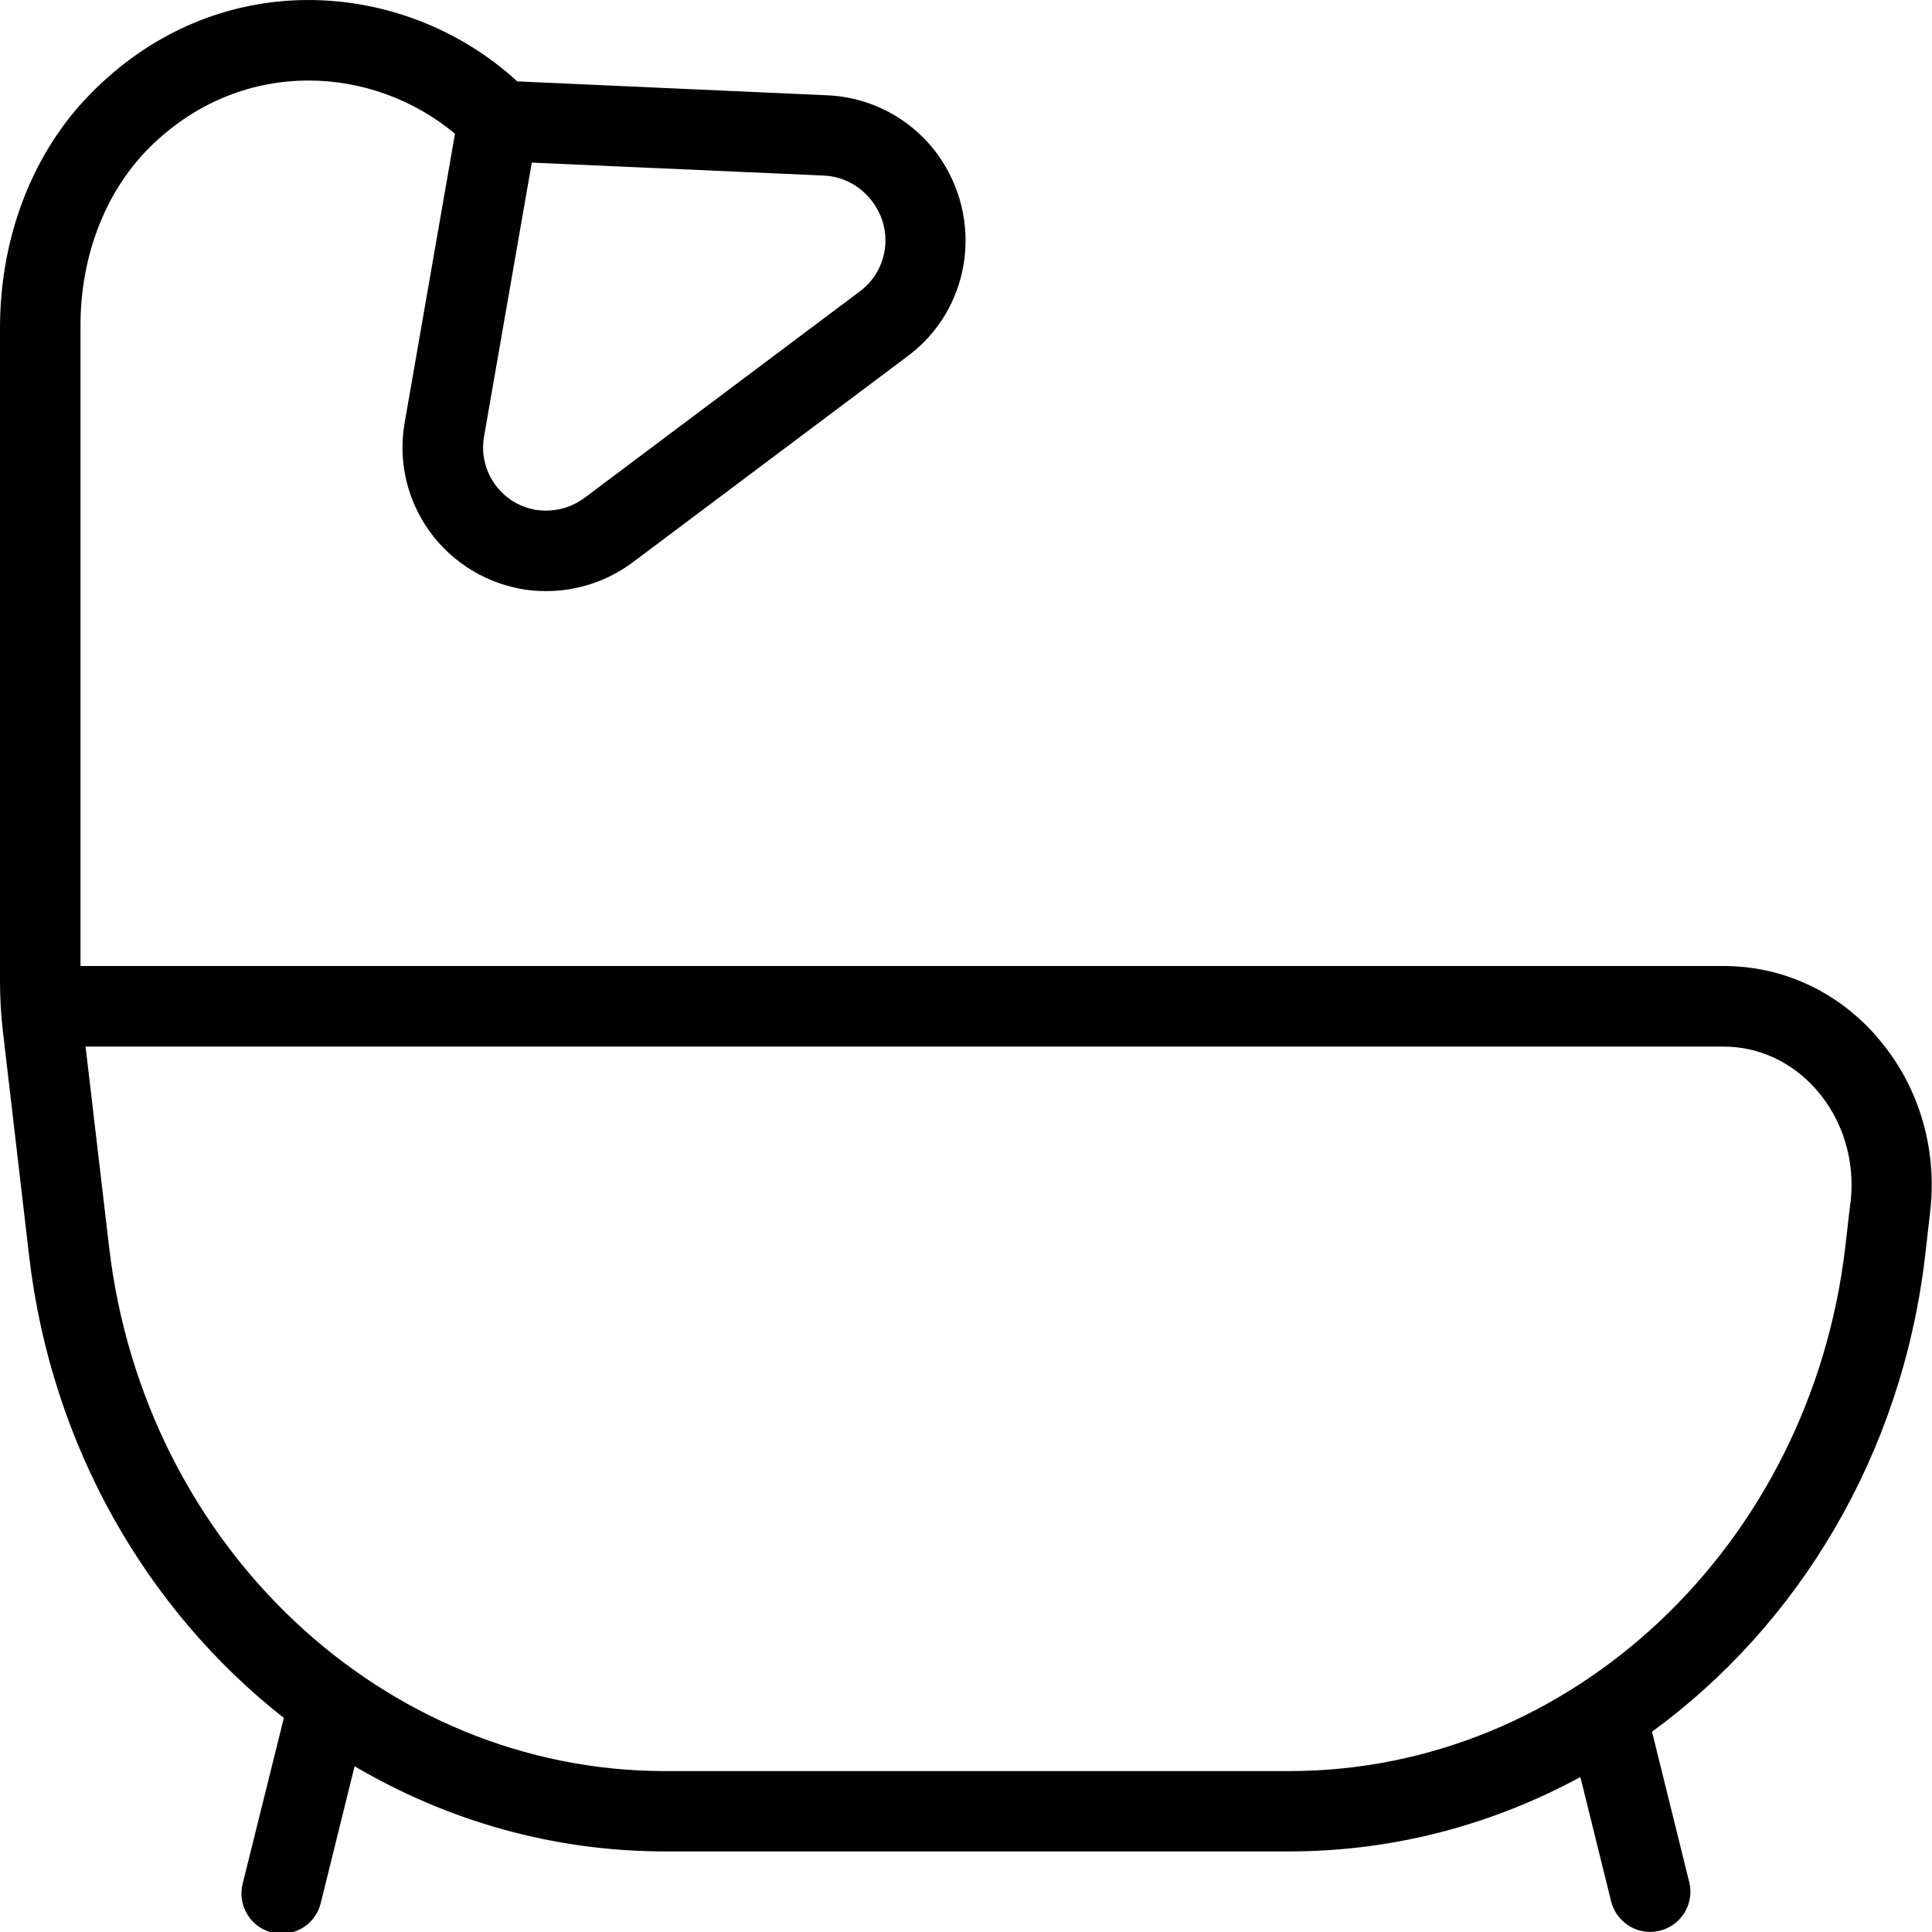
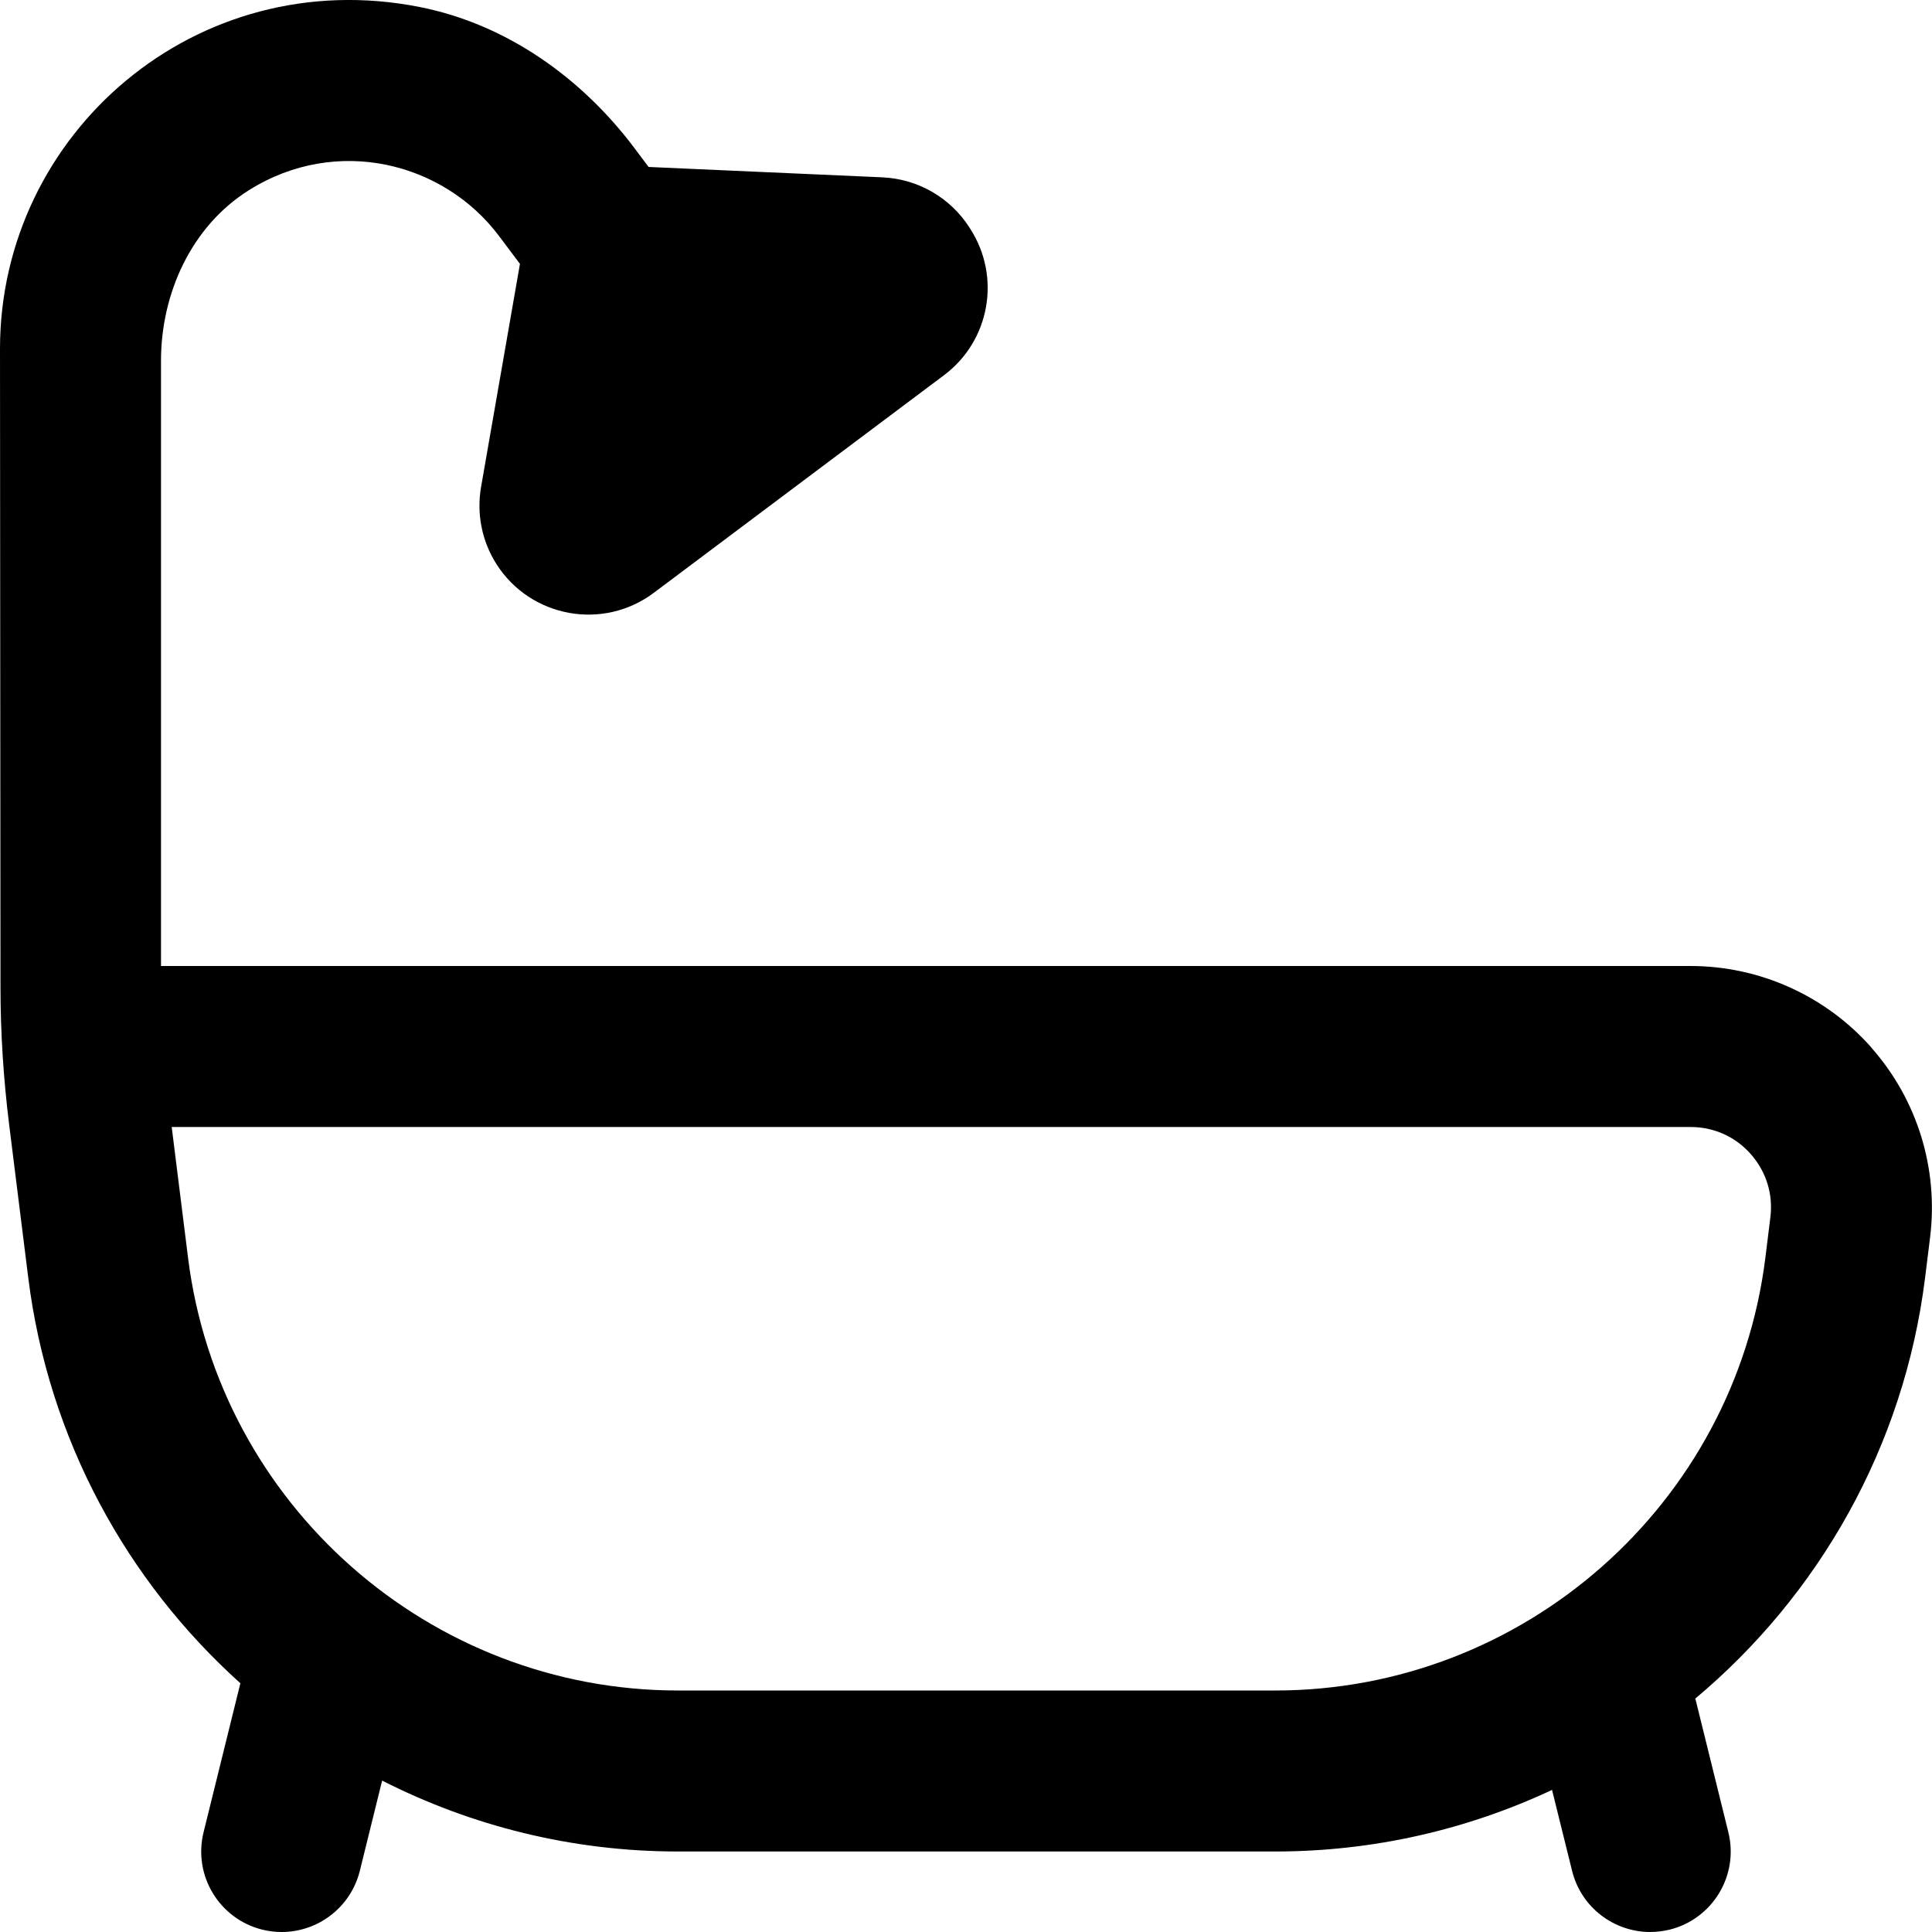
<svg xmlns="http://www.w3.org/2000/svg" id="Layer_1" data-name="Layer 1" viewBox="0 0 24 24">
-   <path d="m23.302,12.863c-.495-.557-1.167-.863-1.893-.863H1v-7.961c0-.842.299-1.68.91-2.258,1.134-1.073,2.724-.969,3.742-.12l-.625,3.589c-.078.441.013.893.255,1.271h0c.268.417.7.706,1.187.794.104.02.21.028.315.028.384,0,.763-.124,1.074-.356l3.427-2.57c.744-.559.935-1.61.42-2.414-.313-.487-.847-.794-1.425-.819l-3.854-.173C5.012-.285,2.667-.454,1.083,1.208.356,1.972,0,3.02,0,4.074v8.11c0,.214.012.425.037.637.092.791.326,2.792.326,2.792.278,2.36,1.466,4.395,3.163,5.728-.004.013-.512,2.061-.512,2.061-.066.269.098.539.365.605.04.01.081.015.12.015.225,0,.429-.152.485-.38l.421-1.701c1.148.676,2.465,1.058,3.856,1.058h7.754c1.296,0,2.527-.332,3.617-.924l.382,1.544c.057.228.261.38.485.38.039,0,.08-.005.12-.015.268-.066.432-.337.365-.605l-.462-1.867c1.818-1.326,3.101-3.435,3.391-5.9l.064-.557c.095-.803-.152-1.603-.678-2.193ZM10.876,2.562c.221.346.137.809-.19,1.054l-3.427,2.57c-.178.132-.396.181-.612.146-.217-.04-.402-.164-.522-.35-.106-.166-.146-.365-.112-.56l.593-3.402,3.631.161c.255.012.49.147.641.381Zm12.11,12.378l-.064.557c-.437,3.708-3.405,6.504-6.906,6.504h-7.754c-3.501,0-6.47-2.796-6.906-6.504l-.293-2.496h20.347c.436,0,.843.188,1.146.527.336.378.493.893.432,1.412Z" />
+   <path d="m23.249,13.015c-.569-.645-1.389-1.015-2.249-1.015H2v-7.518c0-.841.38-1.673,1.093-2.12,1.089-.683,2.419-.347,3.107.571l.259.345-.483,2.771c-.058.334.011.678.194.963.425.662,1.323.824,1.952.352l3.606-2.704c.567-.425.71-1.217.327-1.814l-.013-.021c-.237-.37-.64-.602-1.079-.622l-2.906-.129-.174-.232c-.658-.877-1.593-1.542-2.669-1.755C2.44-.462,0,1.656,0,4.333c0,0,.004,5.71.006,7.923,0,.576.037,1.145.108,1.717.101.809.237,1.9.237,1.9.251,2.005,1.223,3.767,2.635,5.037l-.457,1.85c-.133.536.194,1.078.73,1.211.081.02.161.029.241.029.449,0,.857-.305.97-.76l.277-1.121c1.109.564,2.36.881,3.676.881h7.417c1.223,0,2.39-.273,3.44-.765l.249,1.005c.112.455.521.76.97.76.08,0,.16-.01.241-.029.536-.133.863-.675.73-1.211l-.41-1.66c1.53-1.282,2.591-3.12,2.854-5.226l.062-.501c.106-.854-.158-1.712-.728-2.357Zm-1.257,2.109l-.062.501c-.383,3.064-3.001,5.375-6.089,5.375h-7.417c-3.088,0-5.705-2.311-6.088-5.375l-.203-1.625h18.867c.291,0,.558.12.75.338.192.219.278.497.242.786Z" />
</svg>
